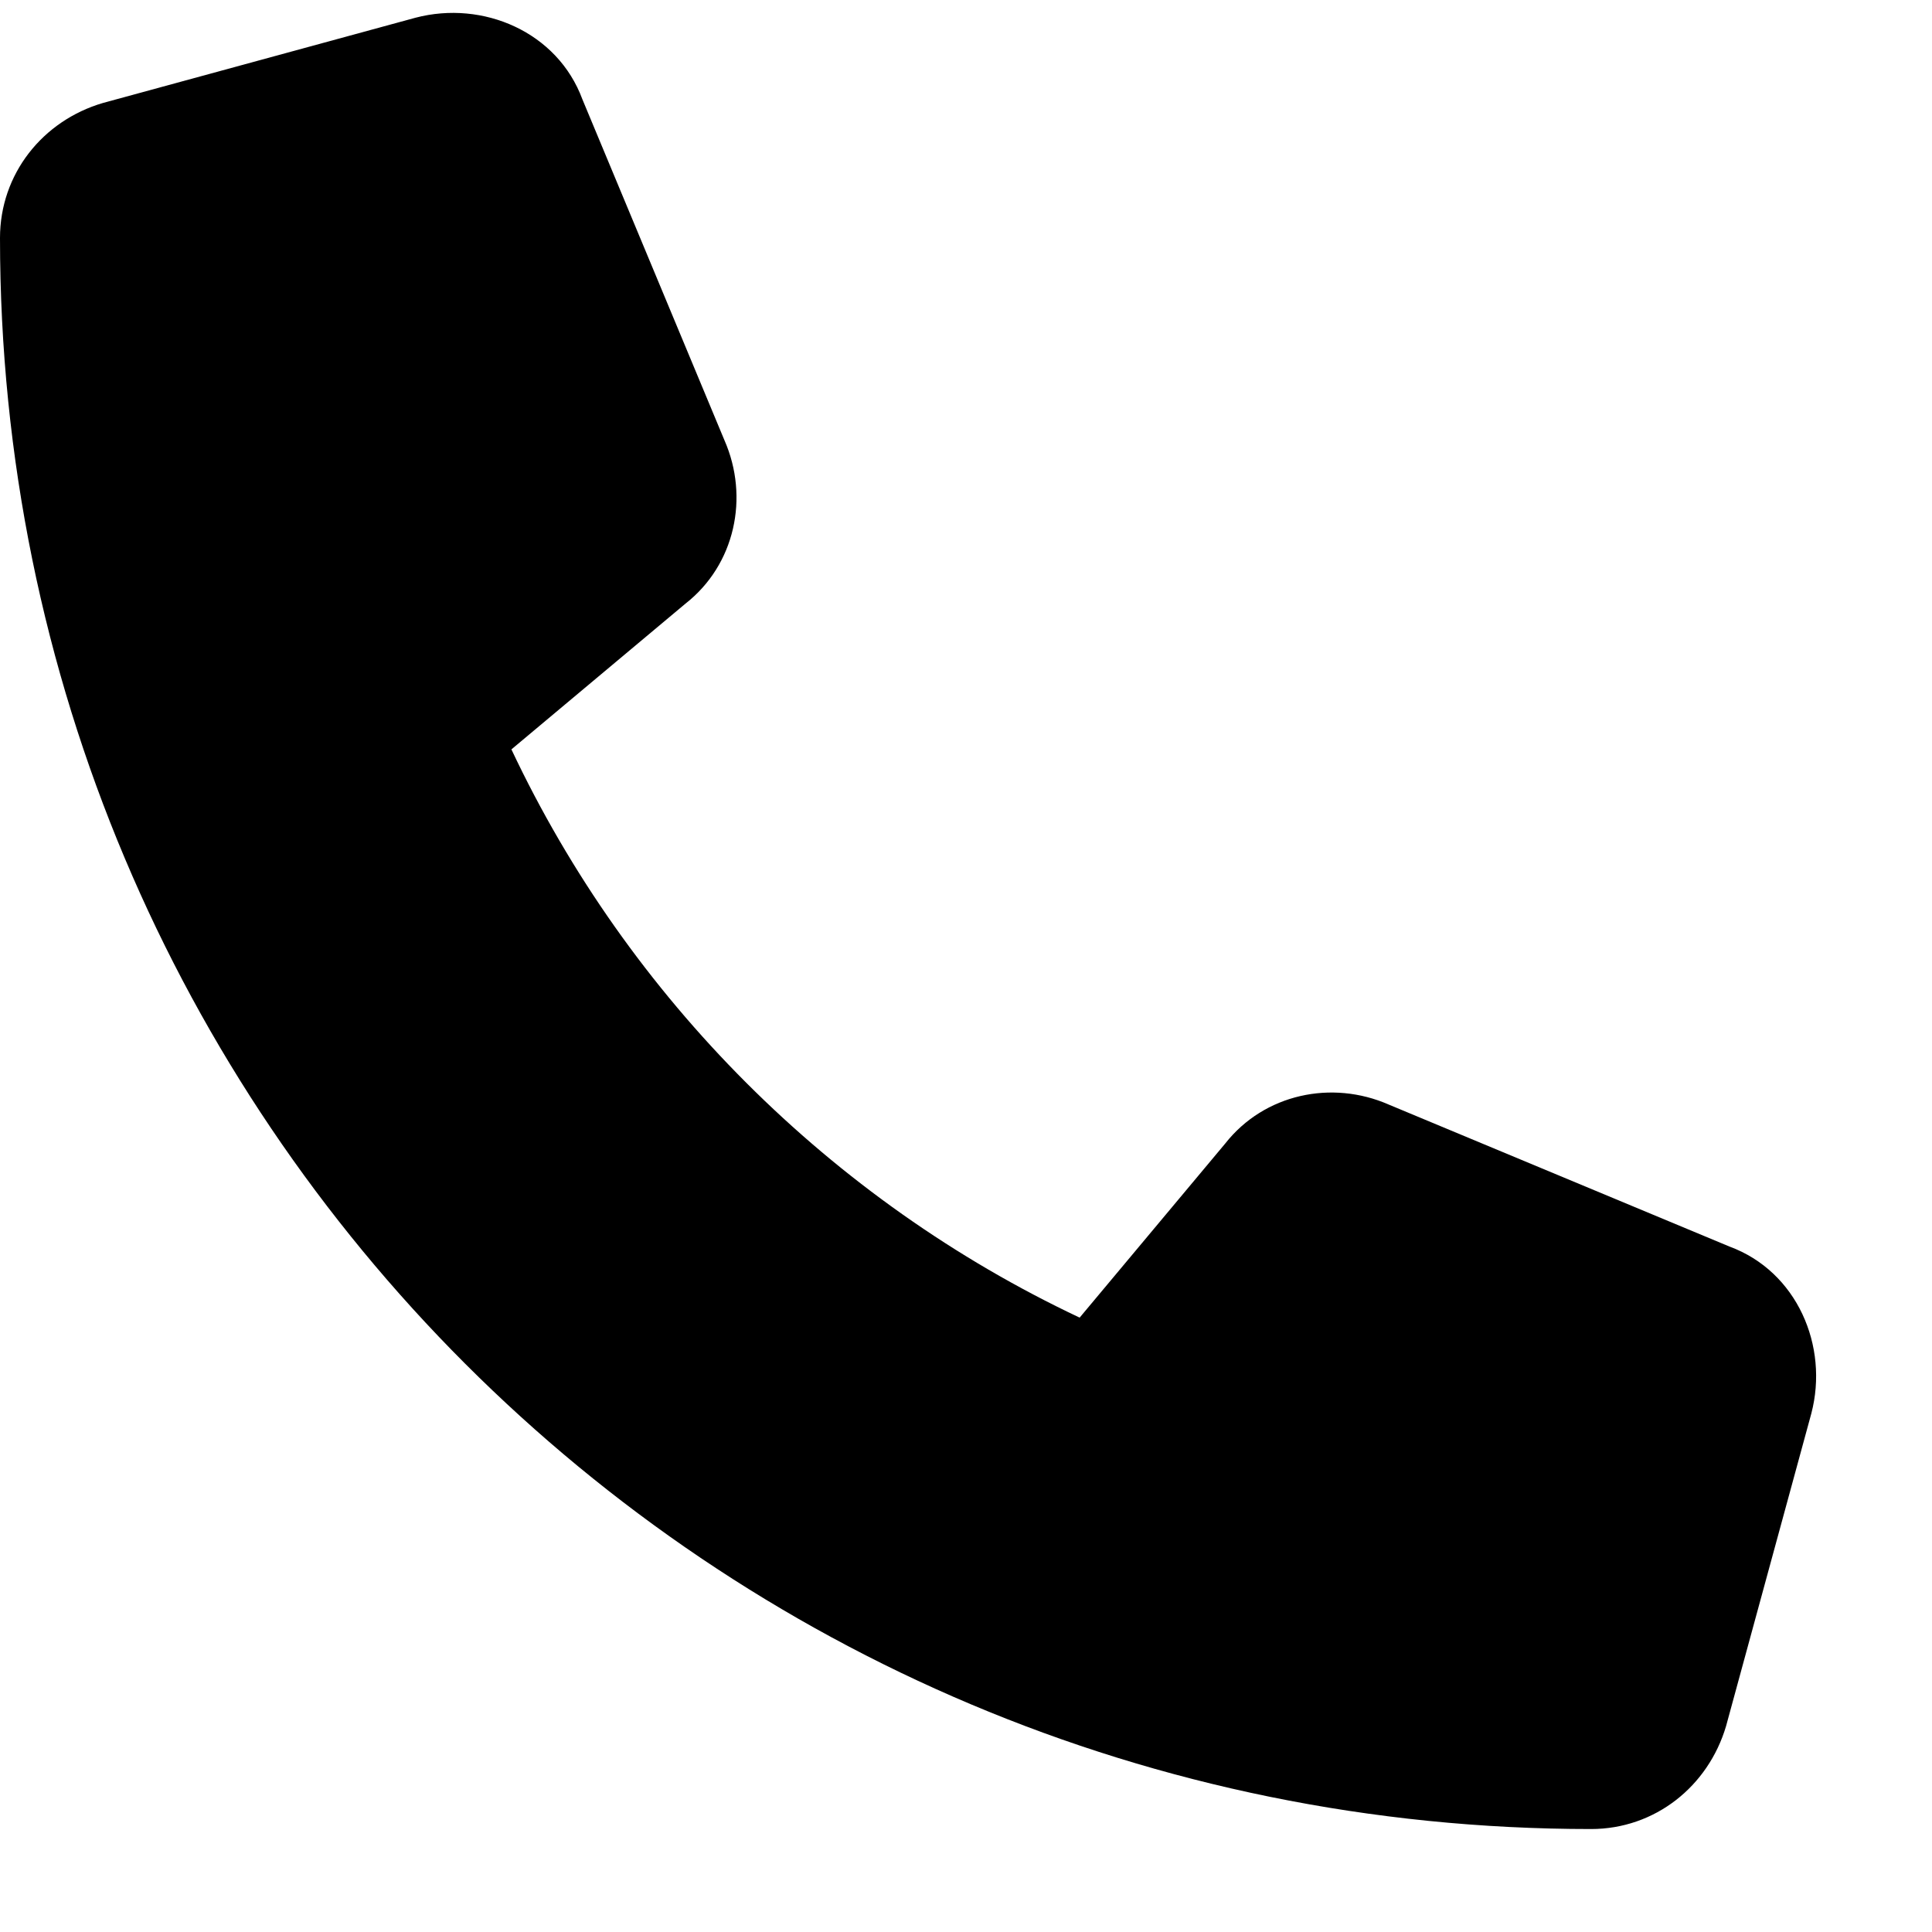
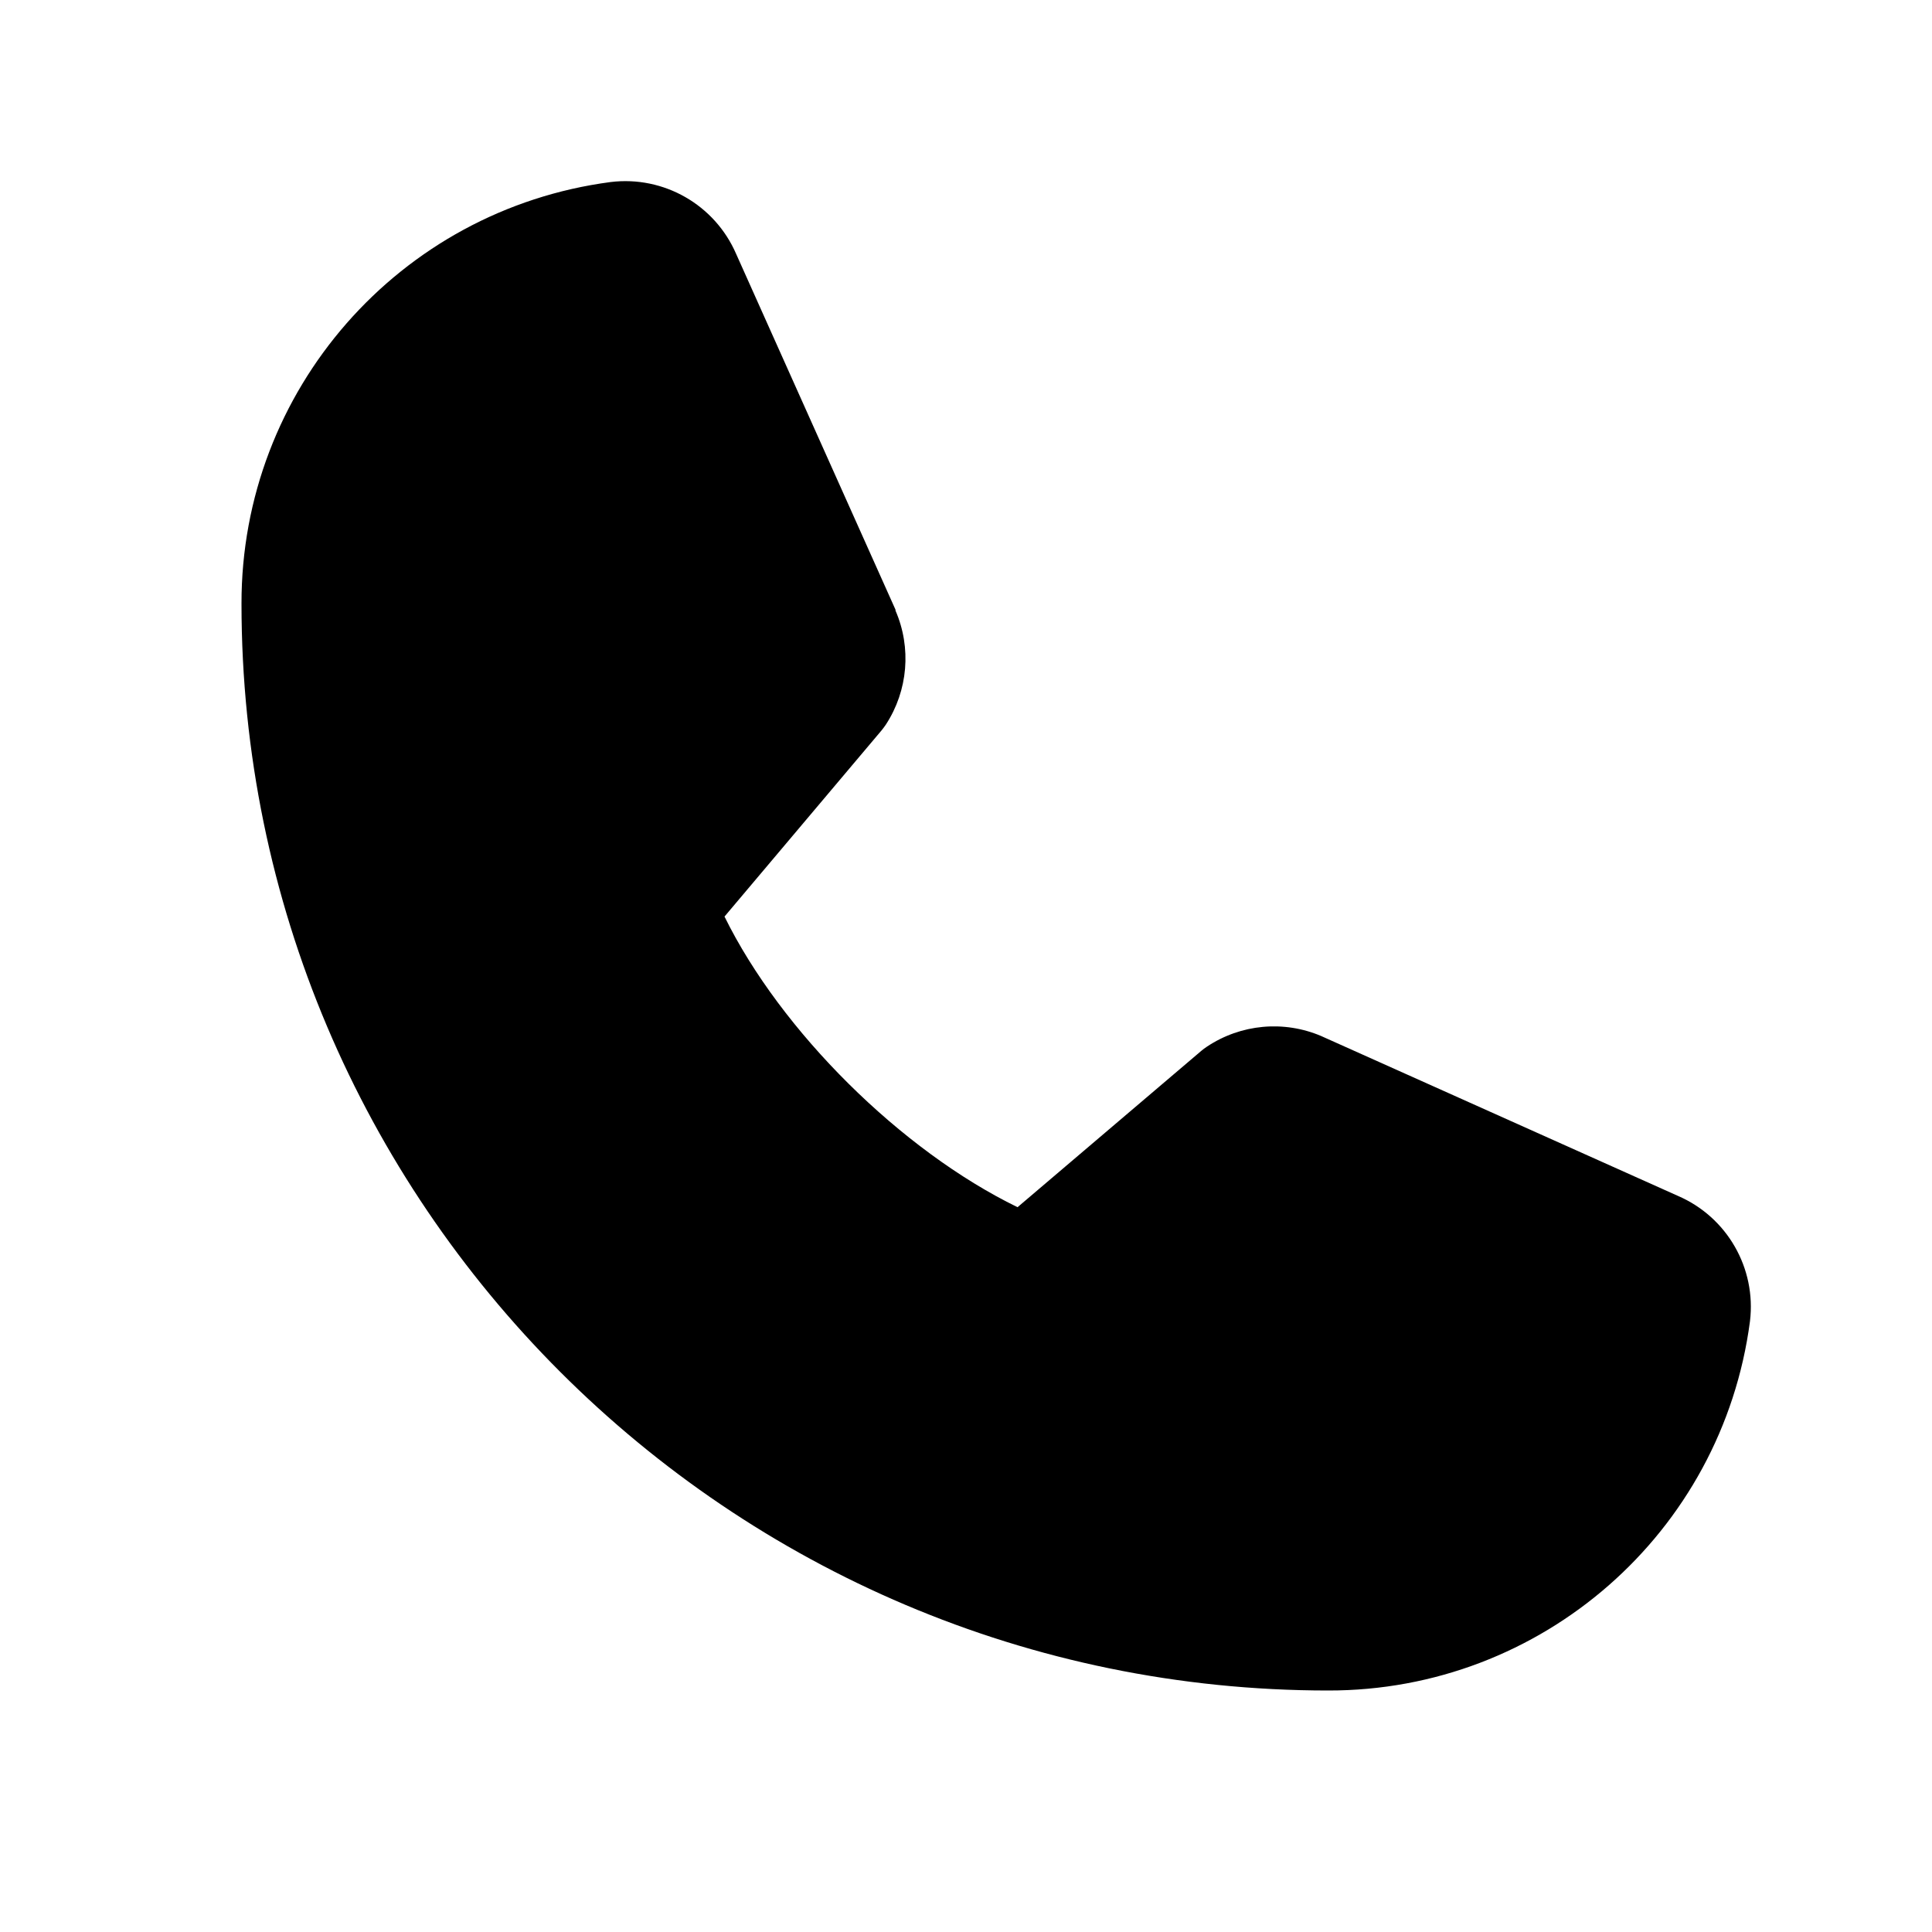
- <svg xmlns="http://www.w3.org/2000/svg" viewBox="0 0 17 17" fill="none">
-   <path d="M5.125 0.875L6.375 3.875C6.594 4.375 6.469 4.969 6.031 5.312L4.5 6.594C5.531 8.781 7.312 10.562 9.5 11.594L10.781 10.062C11.125 9.625 11.719 9.5 12.219 9.719L15.219 10.969C15.812 11.188 16.094 11.844 15.938 12.438L15.188 15.188C15.031 15.719 14.562 16.094 14 16.094C6.25 16.094 0 9.844 0 2.094C0 1.531 0.375 1.062 0.906 0.906L3.656 0.156C4.25 0 4.906 0.281 5.125 0.875Z" fill="currentColor" />
+ <svg xmlns="http://www.w3.org/2000/svg" viewBox="0 0 256 256" fill="currentColor">
+   <path d="M231.88,175.08A56.26,56.26,0,0,1,176,224C96.6,224,32,159.4,32,80A56.26,56.26,0,0,1,80.92,24.12a16,16,0,0,1,16.62,9.52l21.12,47.15,0,.12A16,16,0,0,1,117.39,96c-.18.27-.37.52-.57.77L96,121.45c7.49,15.22,23.41,31,38.83,38.51l24.34-20.71a8.12,8.12,0,0,1,.75-.56,16,16,0,0,1,15.17-1.4l.13.06,47.11,21.11A16,16,0,0,1,231.88,175.08Z" />
</svg>
